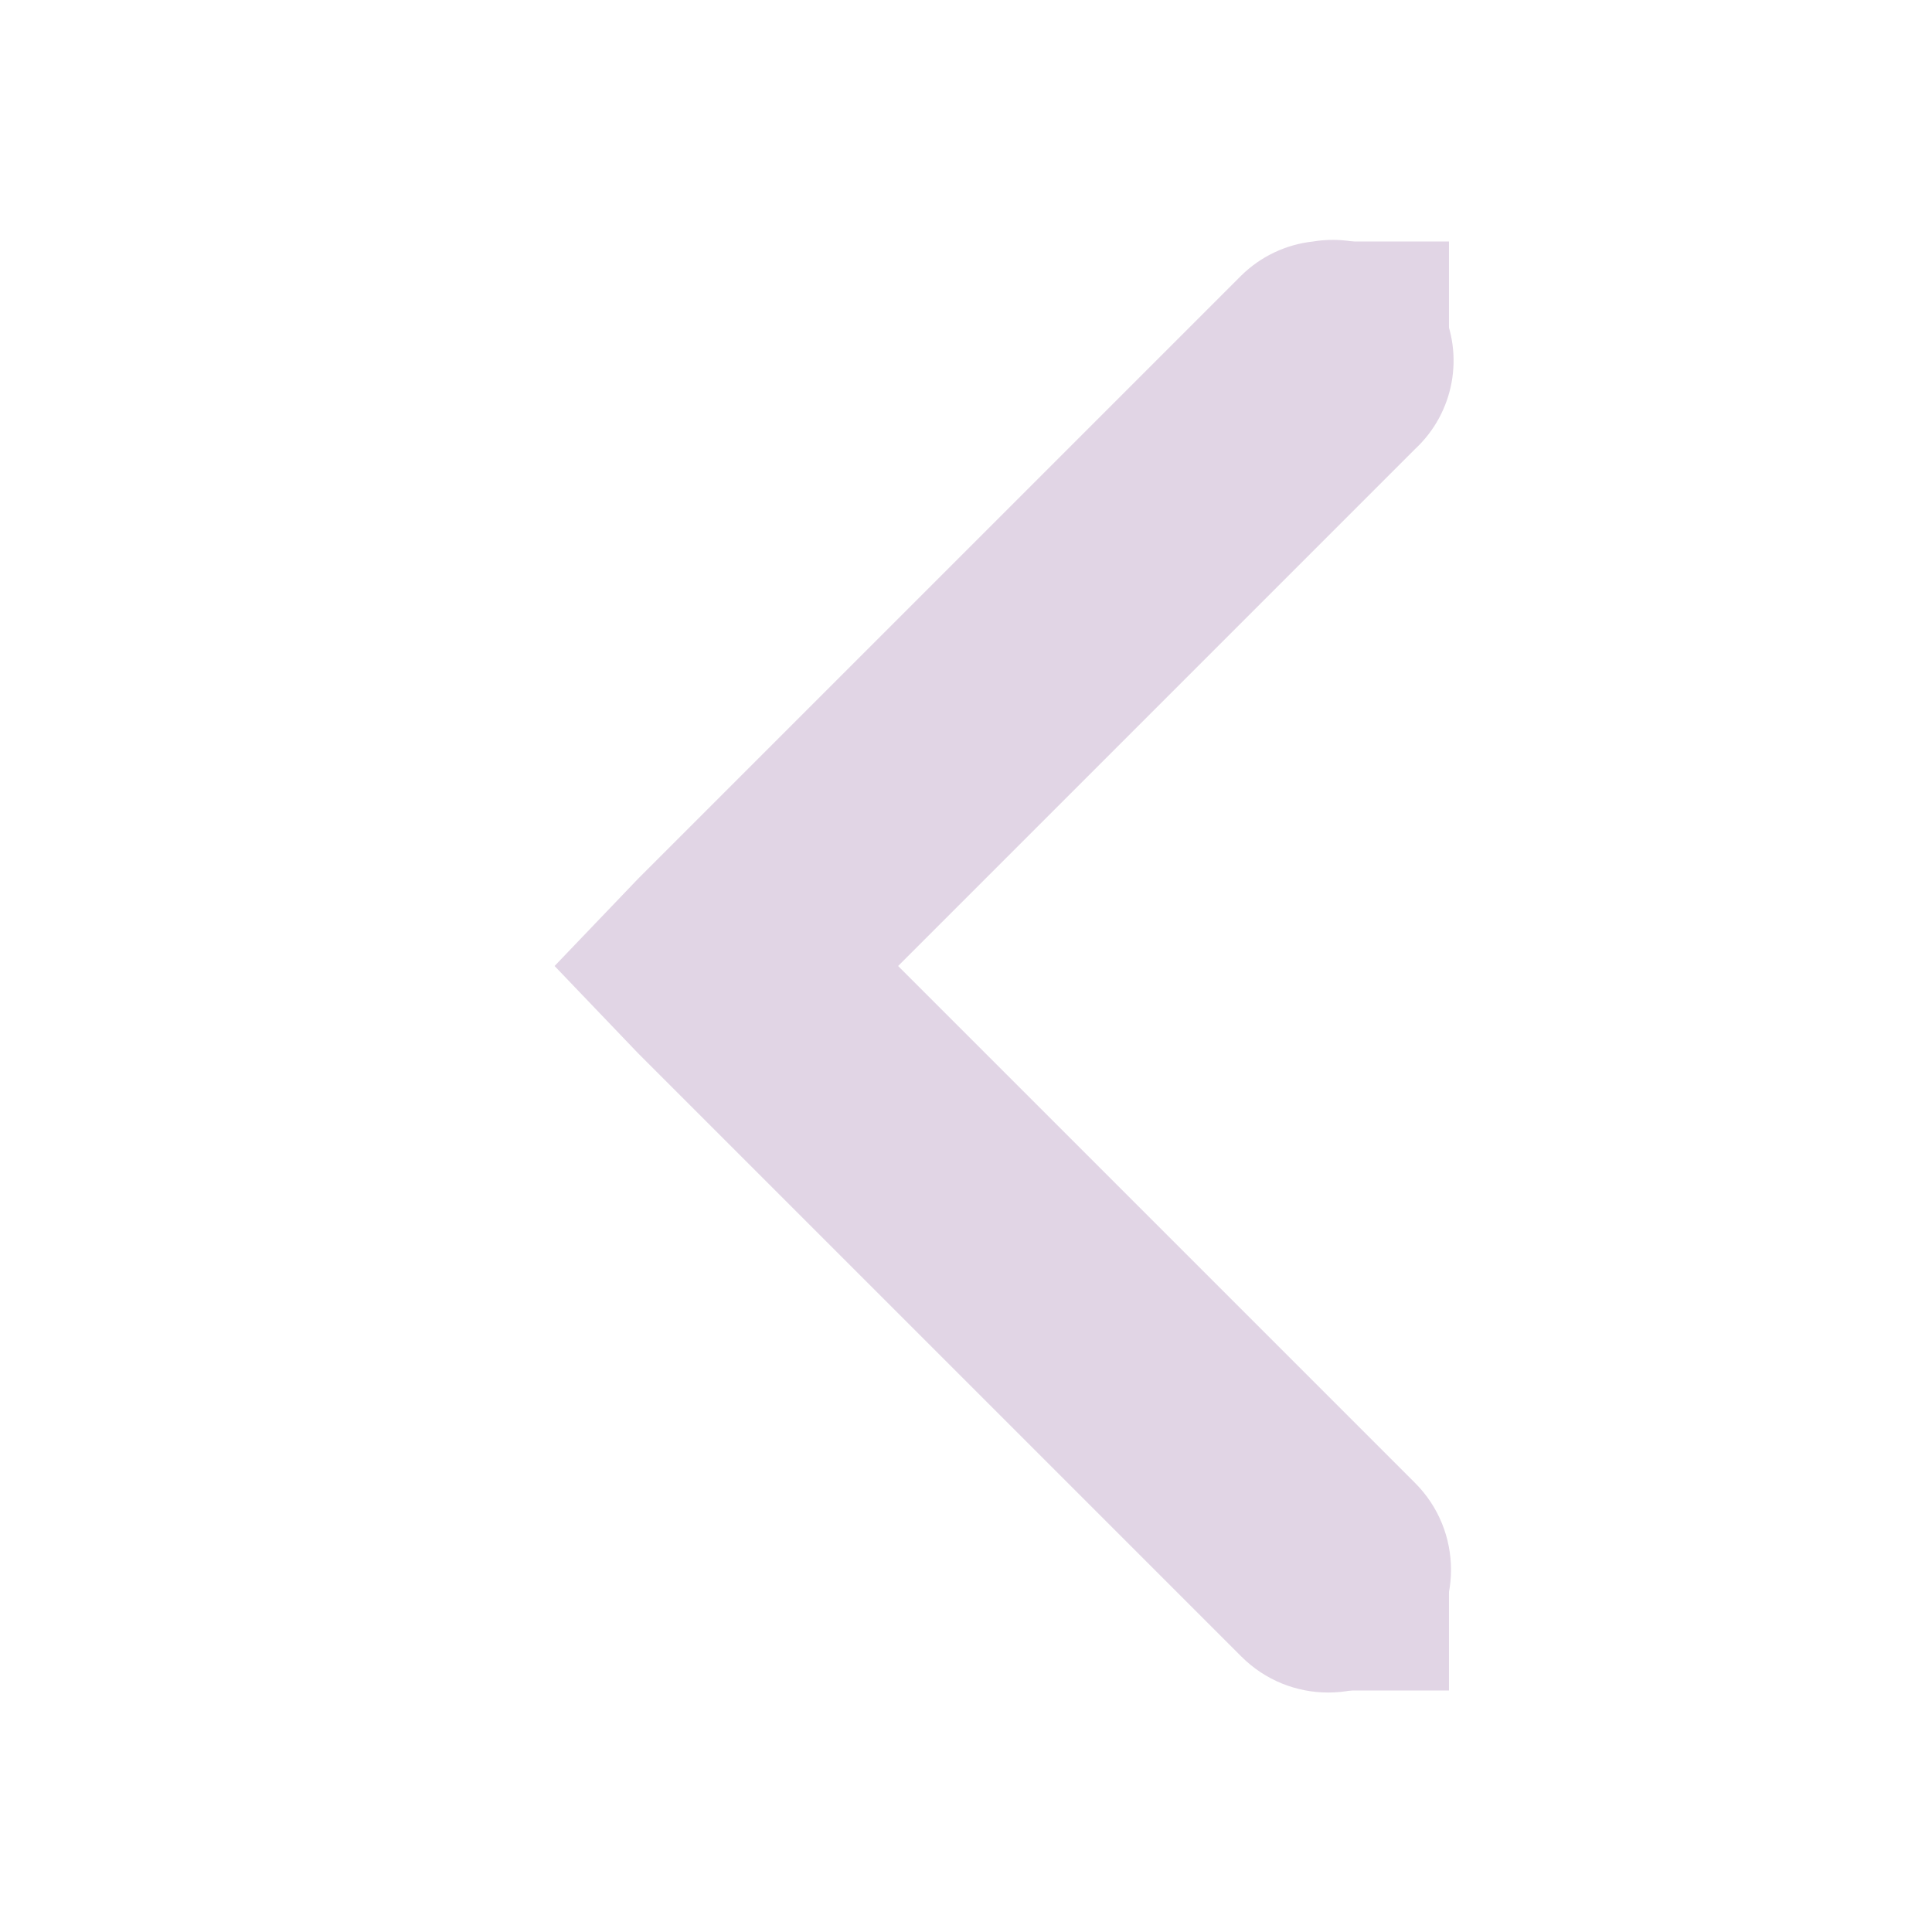
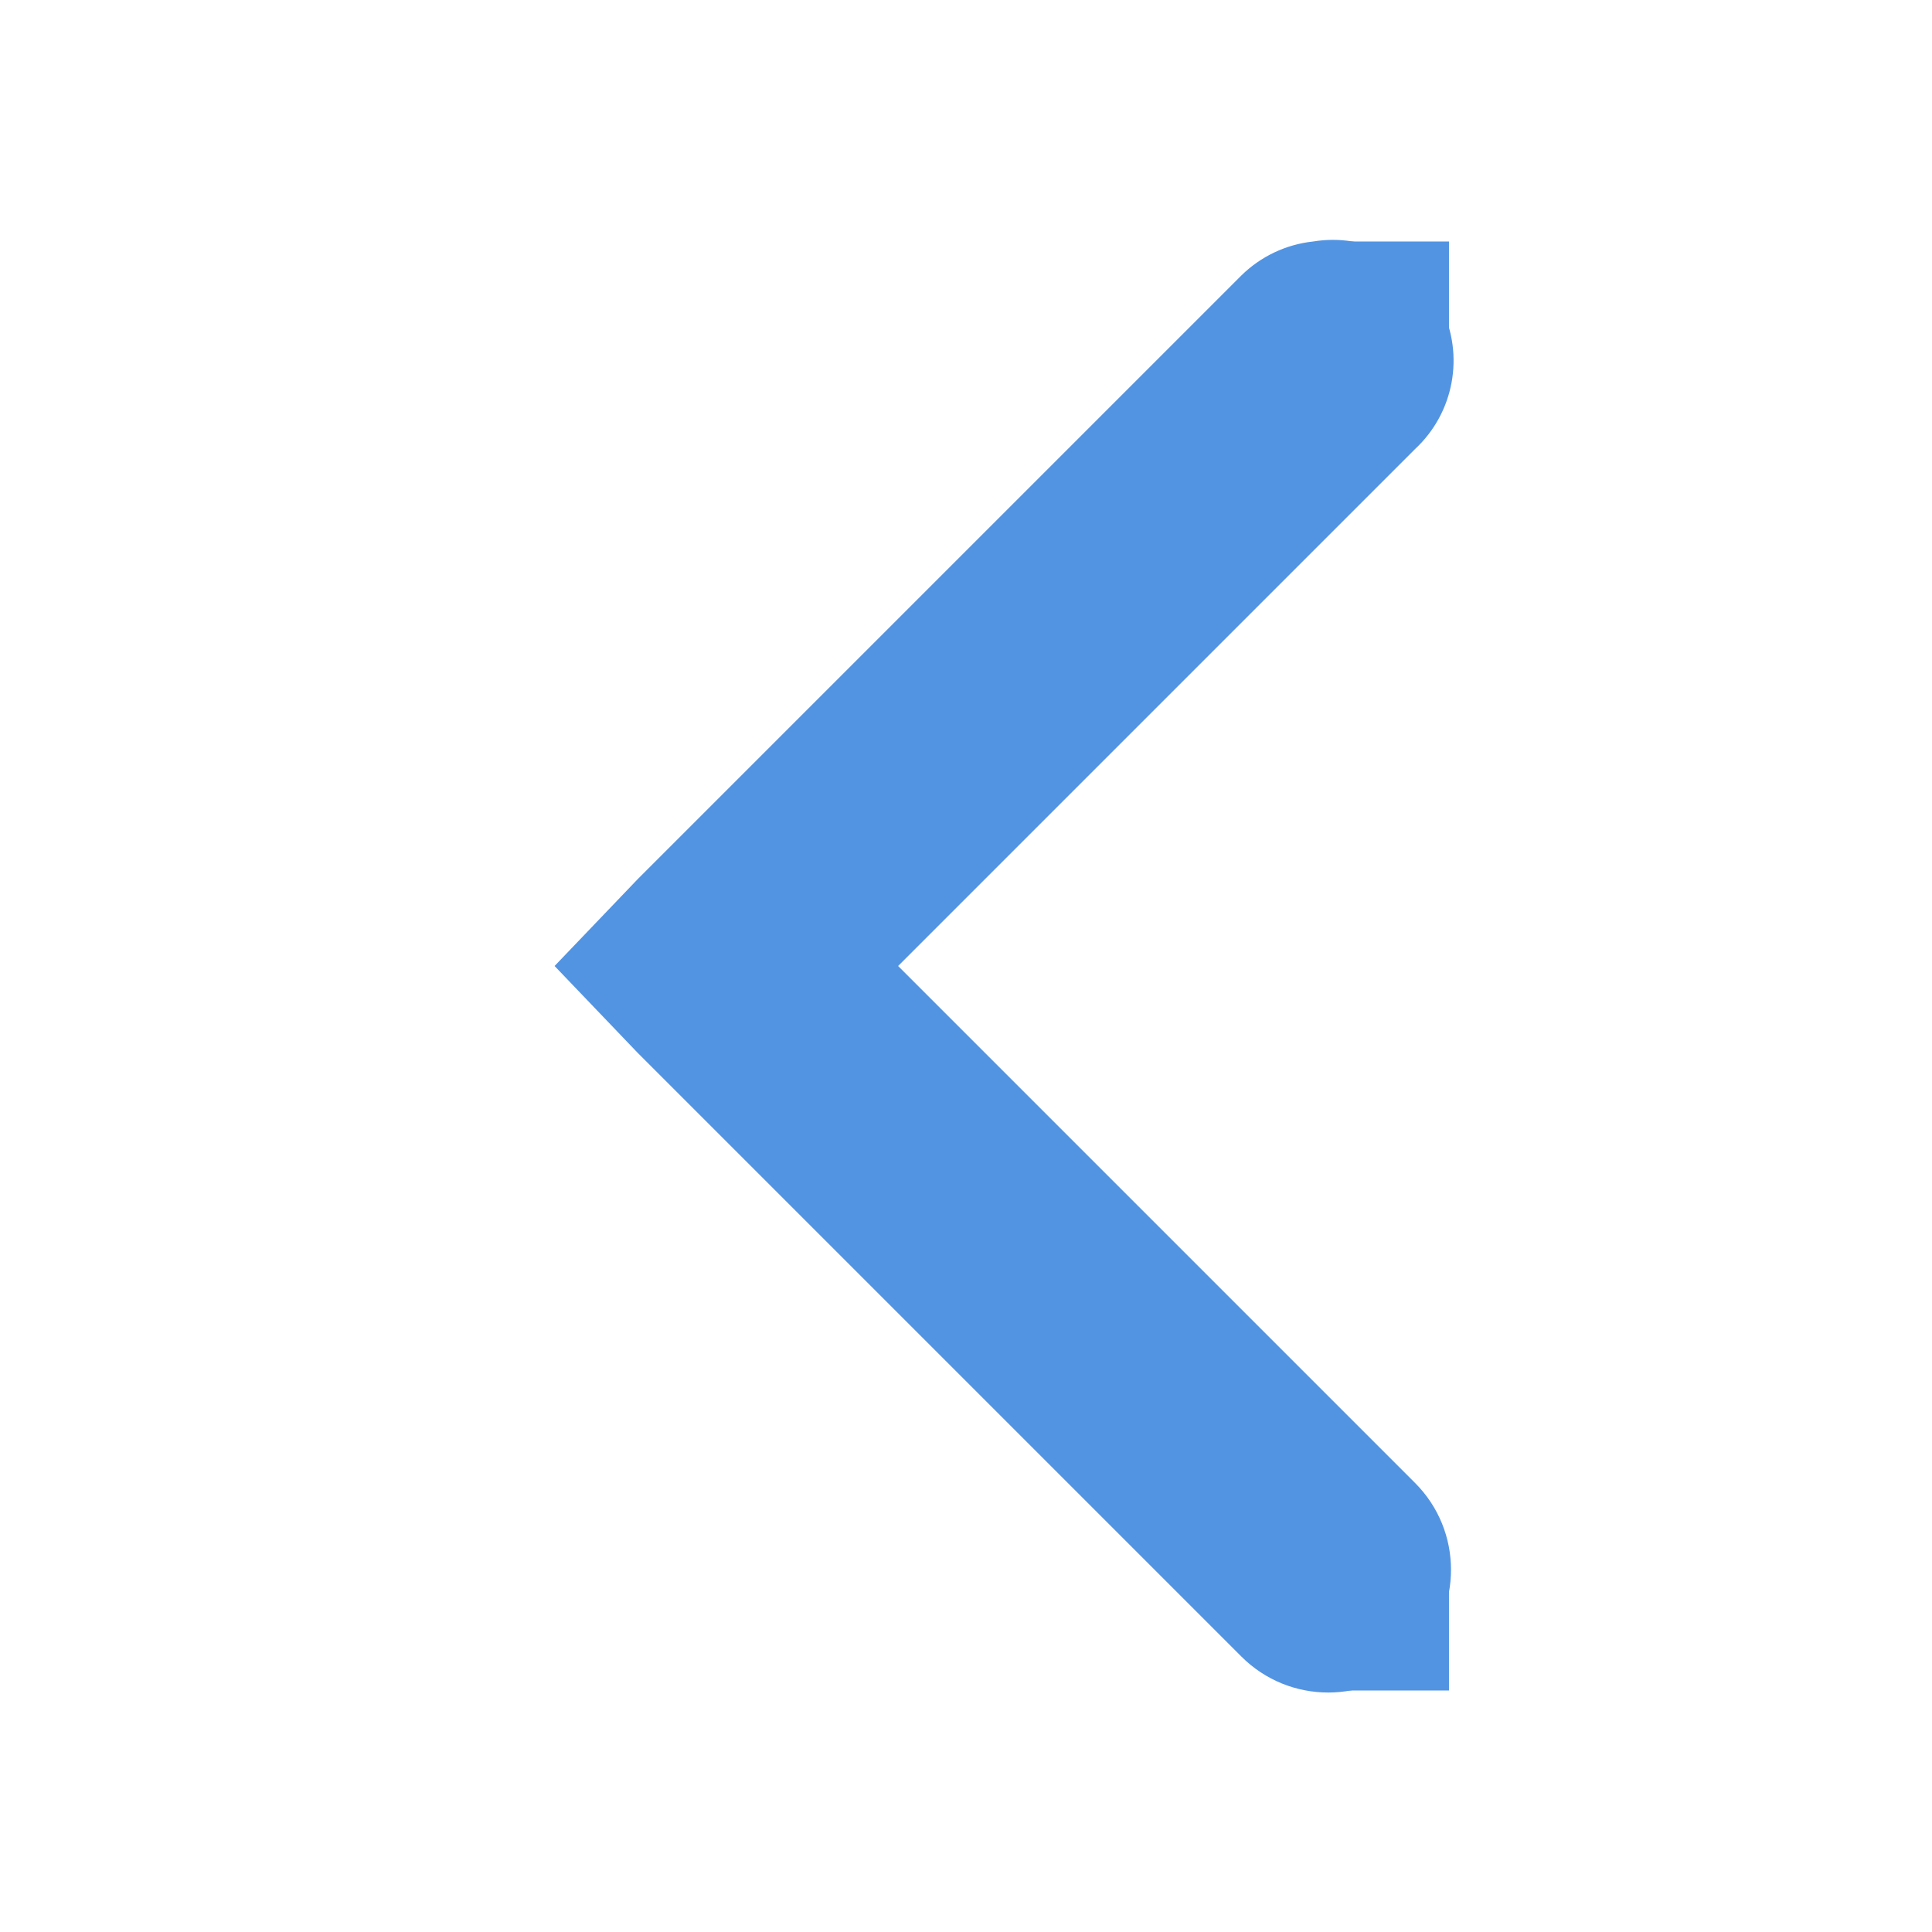
<svg xmlns="http://www.w3.org/2000/svg" height="16" id="svg7384" version="1.1" width="16">
  <defs id="defs7386" />
  <g id="layer9" style="display:inline" transform="translate(-100.0002,-747)" />
  <g id="layer10" transform="translate(-100.0002,-747)" />
  <g id="layer11" transform="translate(-100.0002,-747)" />
  <g id="layer13" transform="translate(-100.0002,-747)" />
  <g id="layer14" transform="translate(-100.0002,-747)" />
  <g id="layer15" style="display:inline" transform="translate(-100.0002,-747)" />
  <g id="g71291" style="display:inline" transform="translate(-100.0002,-747)" />
  <g id="g4953" style="display:inline" transform="translate(-100.0002,-747)" />
  <g id="layer12" style="display:inline" transform="translate(-100.0002,-747)">
-     <path d="m 110.875,749 a 1,1 0 0 0 -0.594,0.281 l -5,5 -0.688,0.719 0.688,0.719 5,5 a 1.016,1.016 0 1 0 1.438,-1.438 L 107.438,755 l 4.281,-4.281 A 1,1 0 0 0 110.875,749 z" id="path6040" style="font-size:medium;font-style:normal;font-variant:normal;font-weight:normal;font-stretch:normal;text-indent:0;text-align:start;text-decoration:none;line-height:normal;letter-spacing:normal;word-spacing:normal;text-transform:none;direction:ltr;block-progression:tb;writing-mode:lr-tb;text-anchor:start;baseline-shift:baseline;color:#000000;fill:#E1D5E5;fill-opacity:1;stroke:none;stroke-width:2;marker:none;visibility:visible;display:inline;overflow:visible;enable-background:accumulate;font-family:Sans;-inkscape-font-specification:Sans" />
-     <rect height="1" id="rect6046" rx="0" ry="1" style="fill:#E1D5E5;fill-opacity:1;stroke:none" width="1" x="111" y="749" />
-     <rect height="1" id="rect6050" rx="0" ry="1" style="fill:#E1D5E5;fill-opacity:1;stroke:none" width="1" x="111" y="760" />
+     <path d="m 110.875,749 a 1,1 0 0 0 -0.594,0.281 l -5,5 -0.688,0.719 0.688,0.719 5,5 a 1.016,1.016 0 1 0 1.438,-1.438 L 107.438,755 l 4.281,-4.281 A 1,1 0 0 0 110.875,749 z" id="path6040" style="font-size:medium;font-style:normal;font-variant:normal;font-weight:normal;font-stretch:normal;text-indent:0;text-align:start;text-decoration:none;line-height:normal;letter-spacing:normal;word-spacing:normal;text-transform:none;direction:ltr;block-progression:tb;writing-mode:lr-tb;text-anchor:start;baseline-shift:baseline;color:#000000;fill:#5294e2;fill-opacity:1;stroke:none;stroke-width:2;marker:none;visibility:visible;display:inline;overflow:visible;enable-background:accumulate;font-family:Sans;-inkscape-font-specification:Sans" />
+     <rect height="1" id="rect6046" rx="0" ry="1" style="fill:#5294e2;fill-opacity:1;stroke:none" width="1" x="111" y="749" />
+     <rect height="1" id="rect6050" rx="0" ry="1" style="fill:#5294e2;fill-opacity:1;stroke:none" width="1" x="111" y="760" />
  </g>
</svg>
